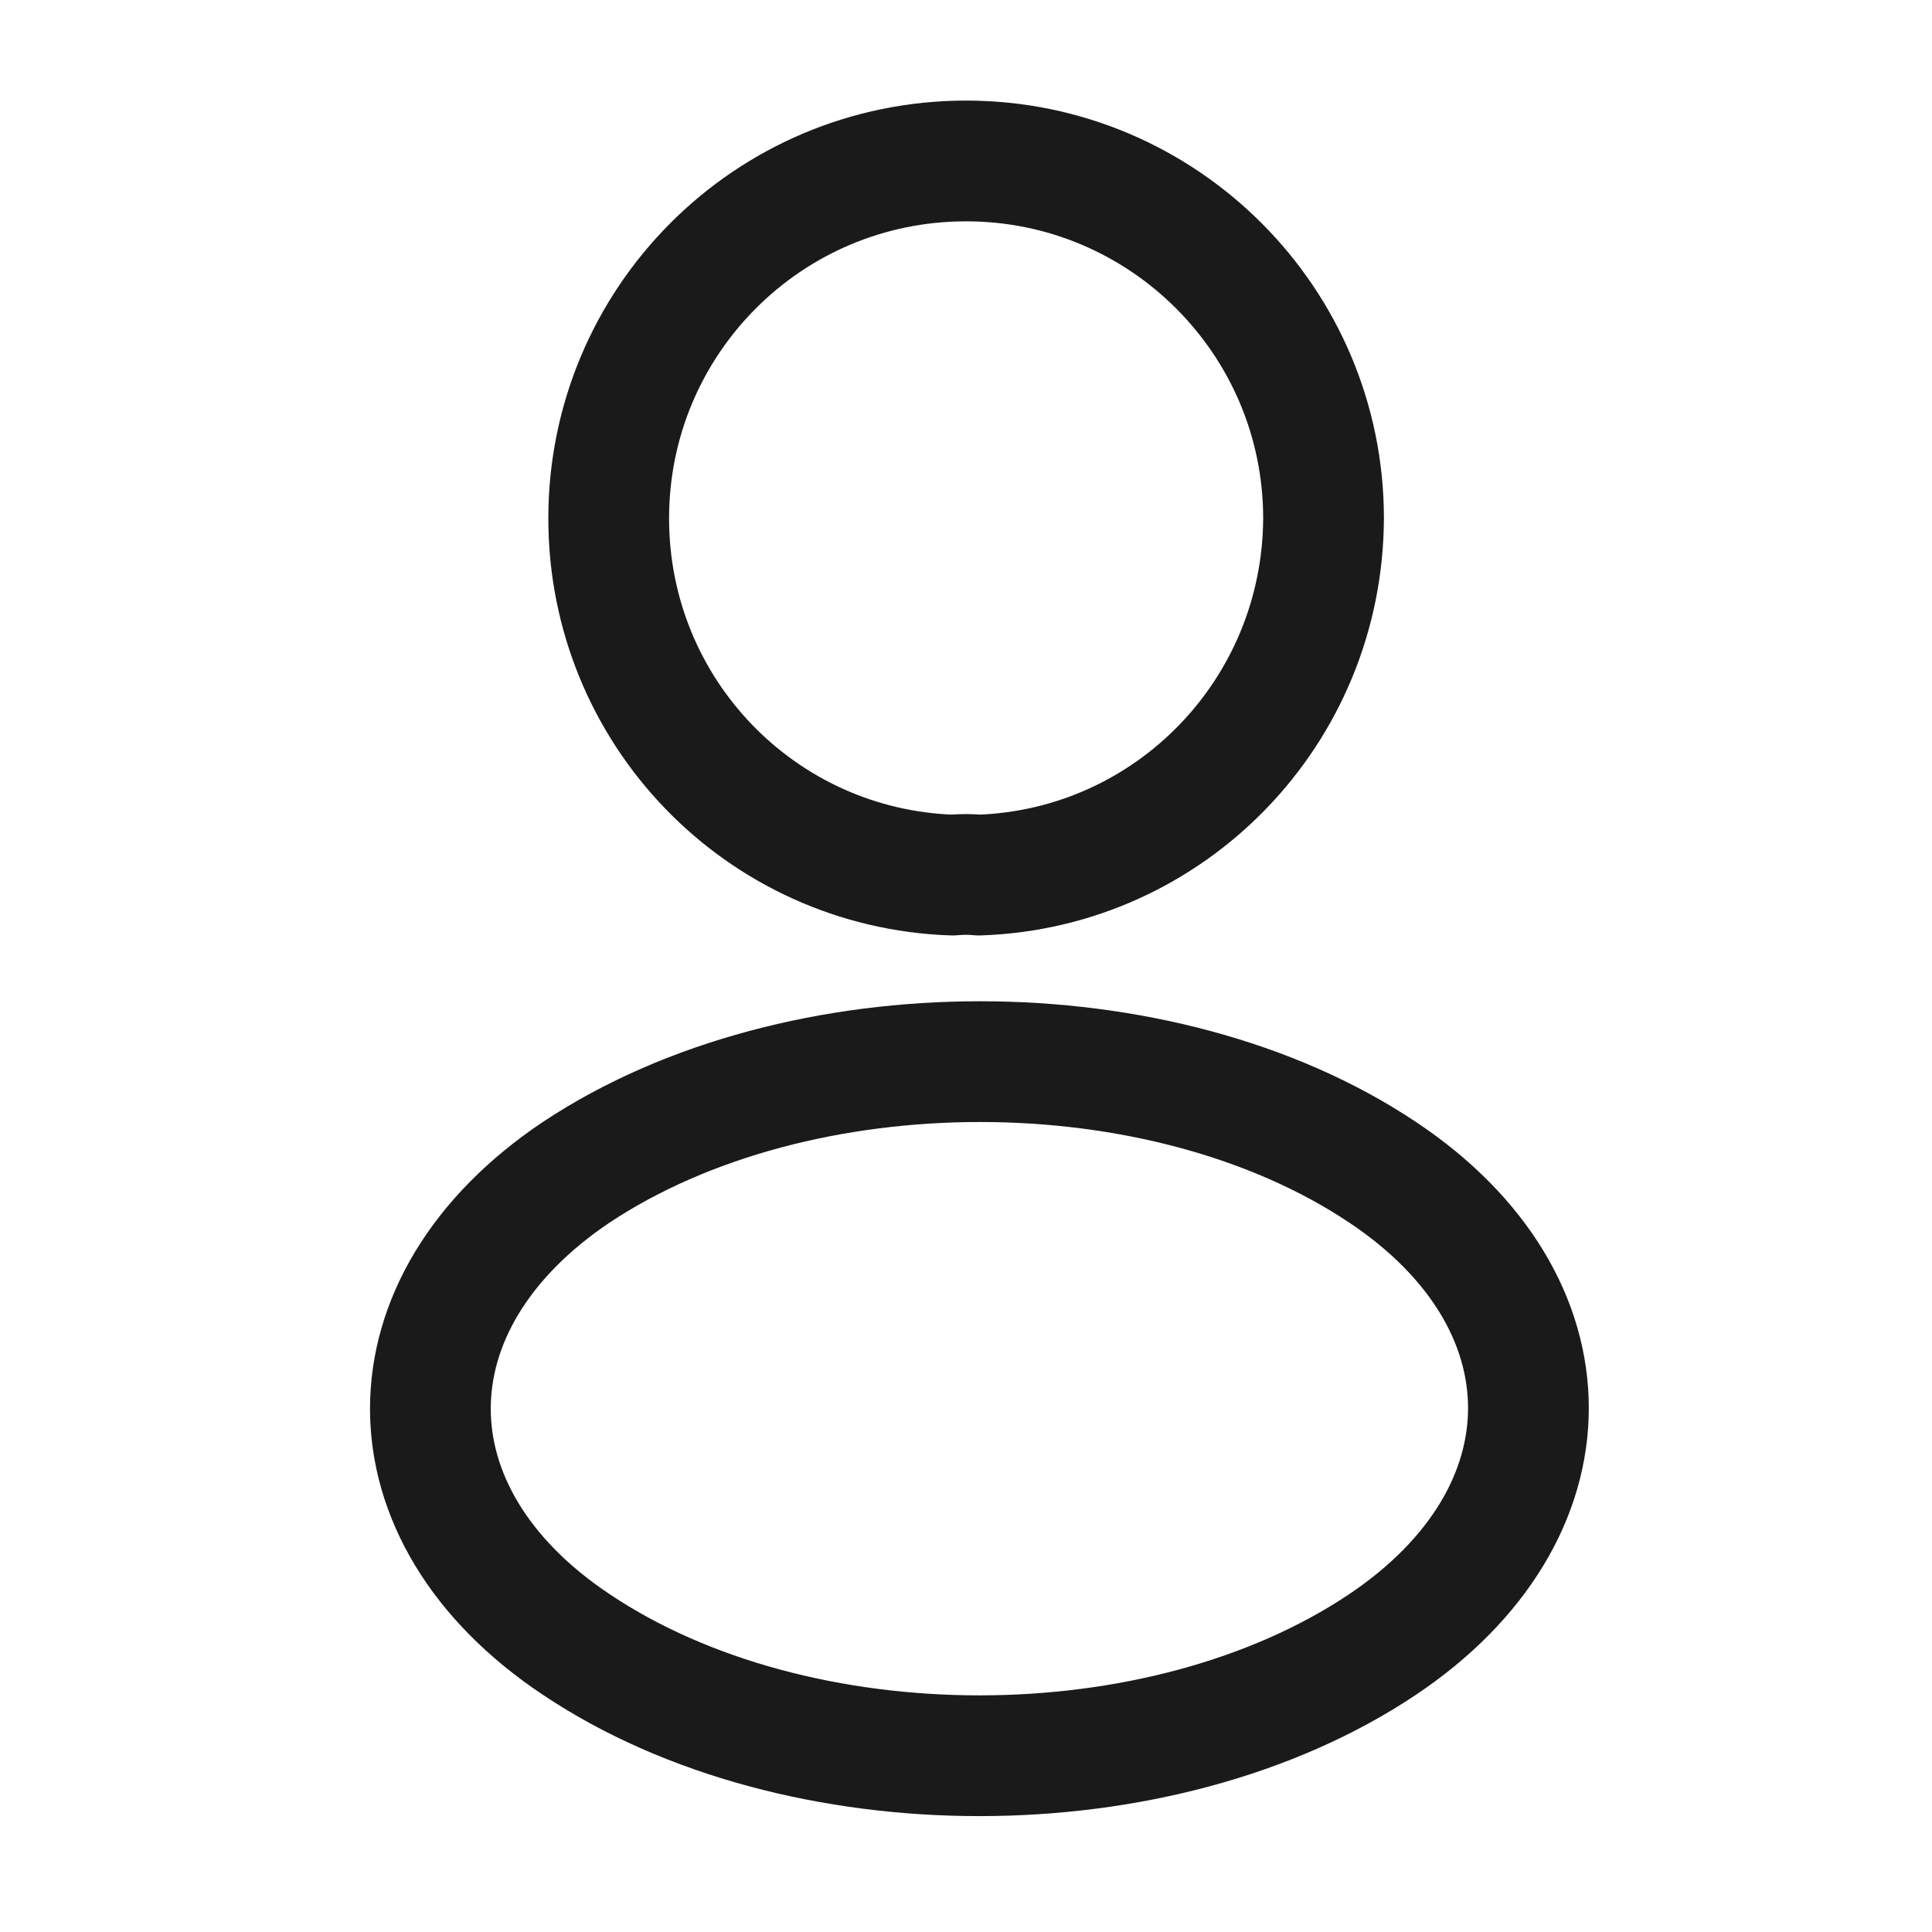
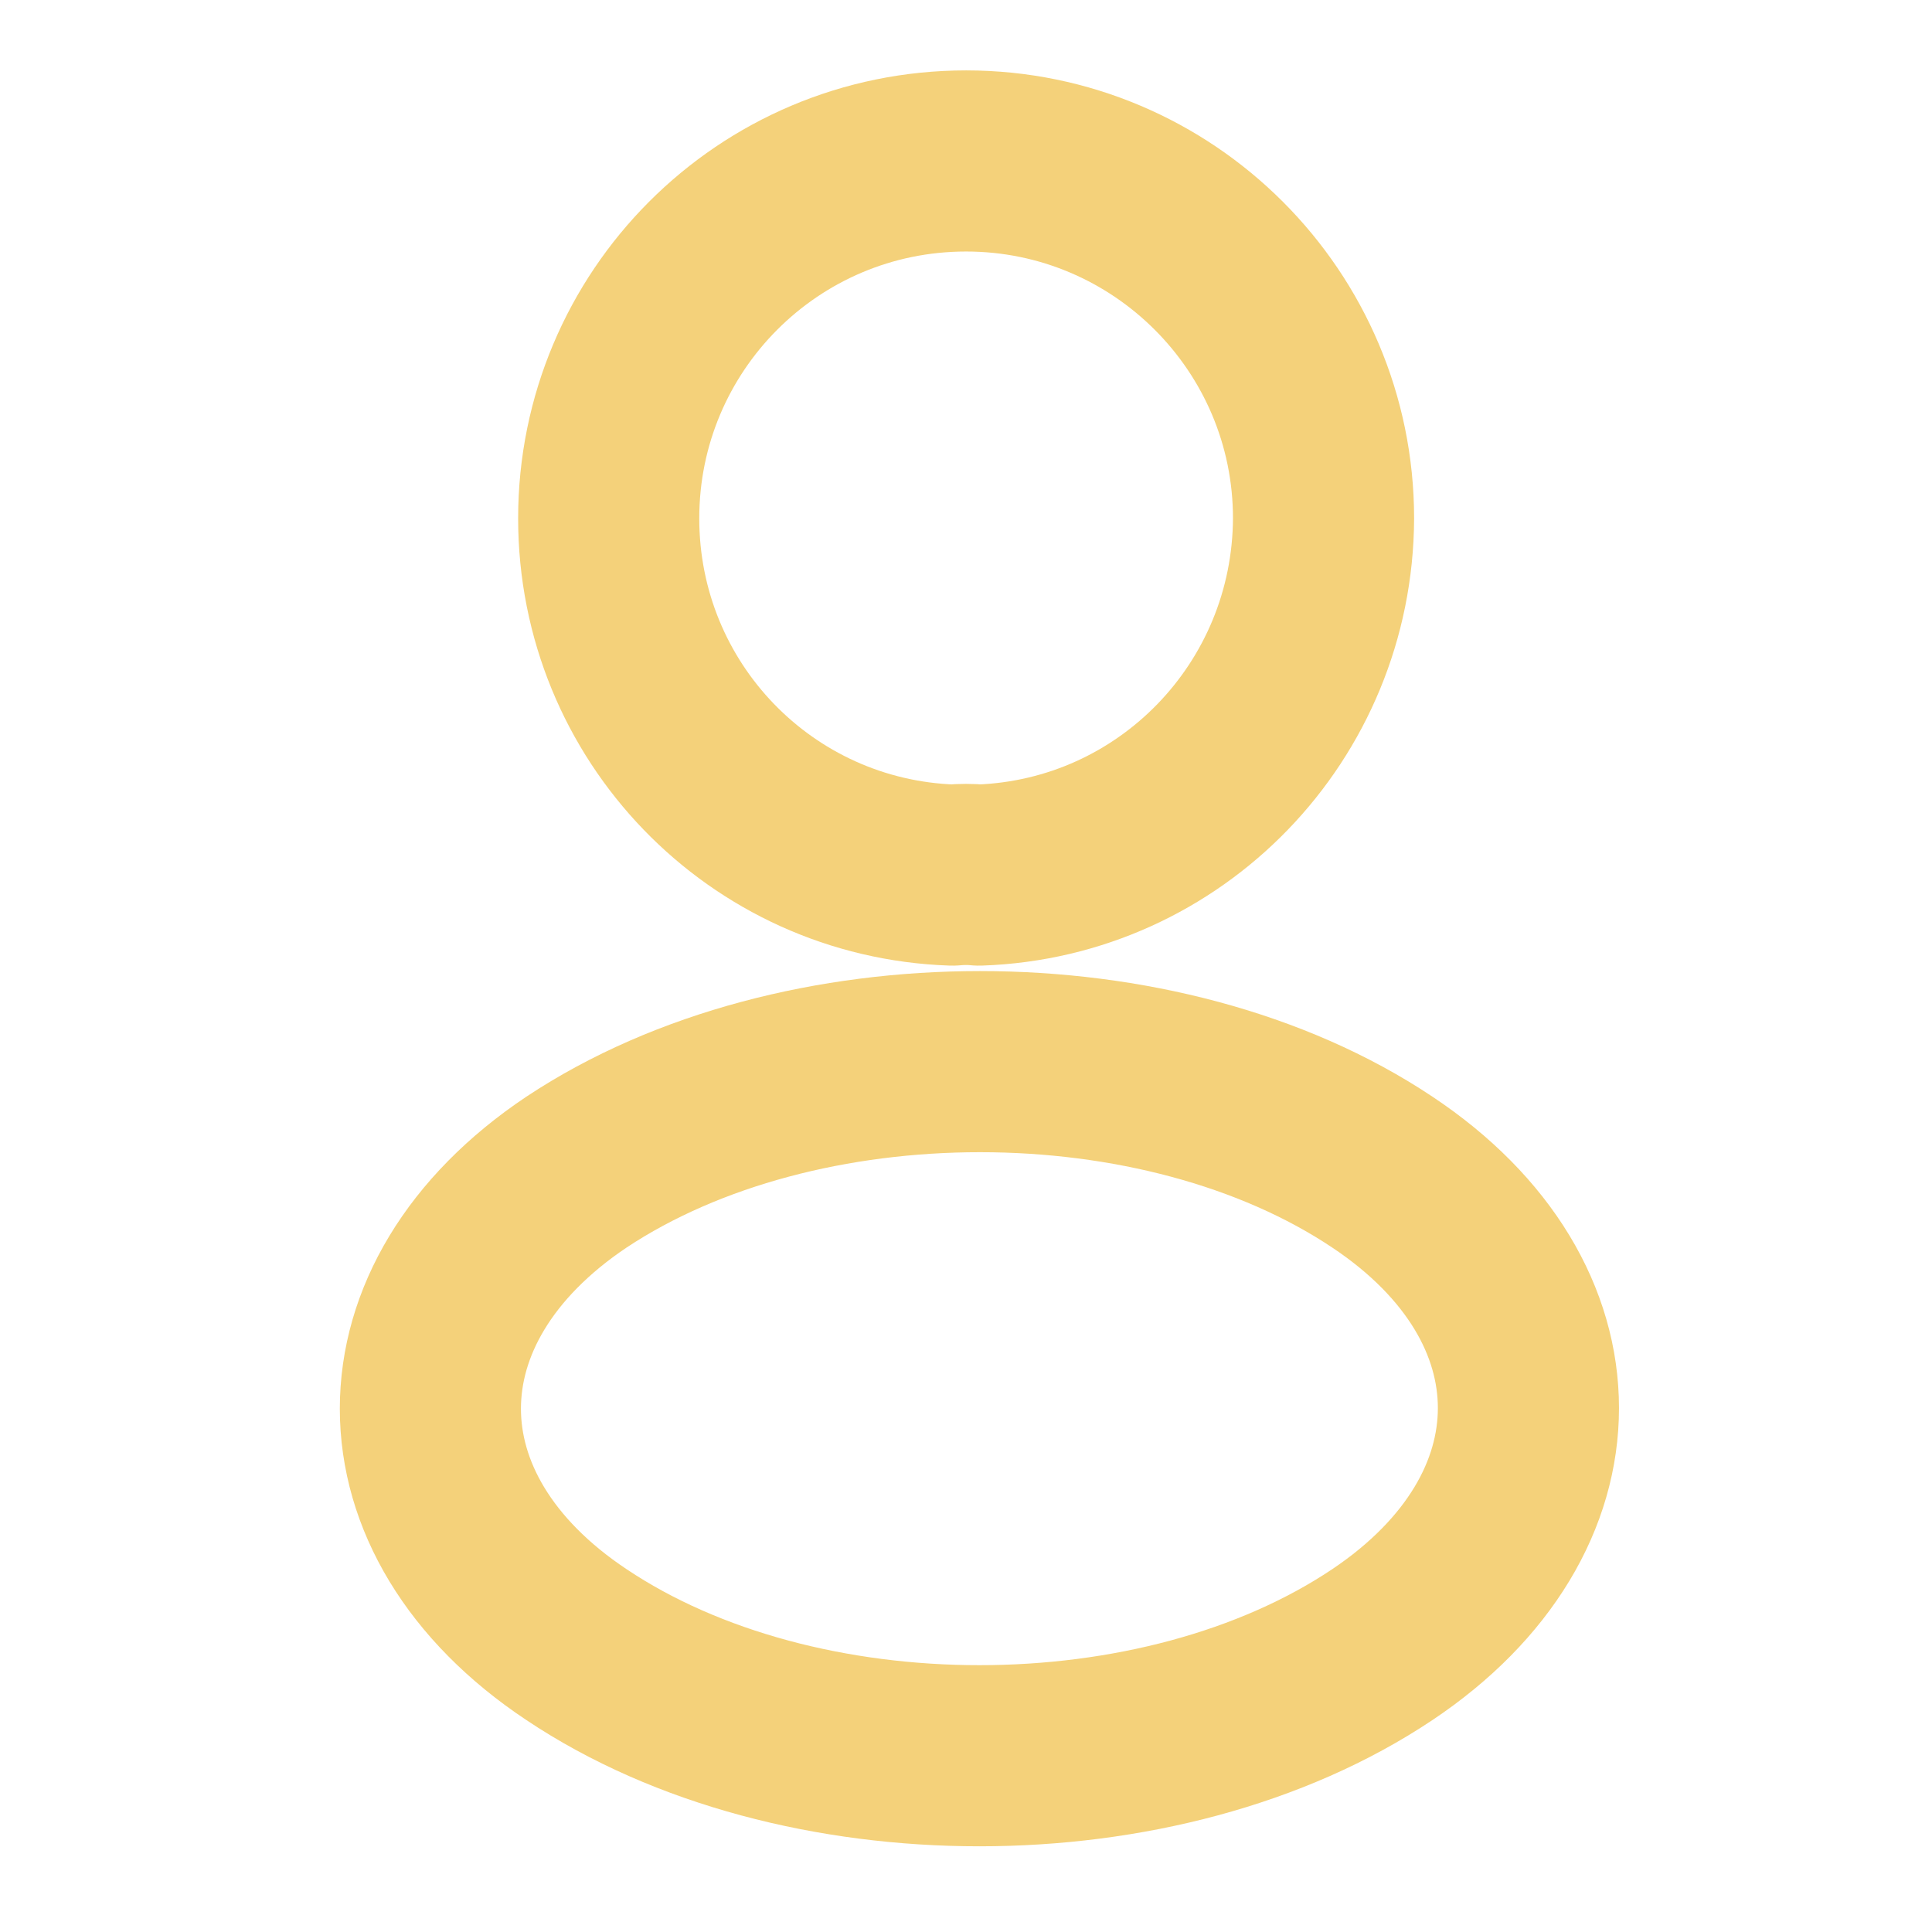
- <svg xmlns="http://www.w3.org/2000/svg" width="16" height="16" viewBox="0 0 16 16" fill="none">
-   <path d="M8.108 7.247C8.041 7.24 7.961 7.24 7.888 7.247C6.301 7.193 5.041 5.893 5.041 4.293C5.041 2.66 6.361 1.333 8.001 1.333C9.634 1.333 10.961 2.66 10.961 4.293C10.954 5.893 9.694 7.193 8.108 7.247Z" stroke="#1A1A1A" stroke-linecap="round" stroke-linejoin="round" />
-   <path d="M4.774 9.707C3.161 10.787 3.161 12.547 4.774 13.62C6.608 14.847 9.614 14.847 11.448 13.62C13.061 12.54 13.061 10.78 11.448 9.707C9.621 8.487 6.614 8.487 4.774 9.707Z" stroke="#1A1A1A" stroke-linecap="round" stroke-linejoin="round" />
+ <svg xmlns="http://www.w3.org/2000/svg" width="20" height="20" viewBox="0 0 16 16" fill="none">
+   <path d="M8.108 7.247C8.041 7.24 7.961 7.24 7.888 7.247C6.301 7.193 5.041 5.893 5.041 4.293C5.041 2.66 6.361 1.333 8.001 1.333C9.634 1.333 10.961 2.66 10.961 4.293C10.954 5.893 9.694 7.193 8.108 7.247Z" stroke="#F4D17A" stroke-width="1.5" stroke-linecap="round" stroke-linejoin="round" />
+   <path d="M4.774 9.707C3.161 10.787 3.161 12.547 4.774 13.62C6.608 14.847 9.614 14.847 11.448 13.62C13.061 12.54 13.061 10.78 11.448 9.707C9.621 8.487 6.614 8.487 4.774 9.707Z" stroke="#F4D17A" stroke-width="1.5" stroke-linecap="round" stroke-linejoin="round" />
</svg>
